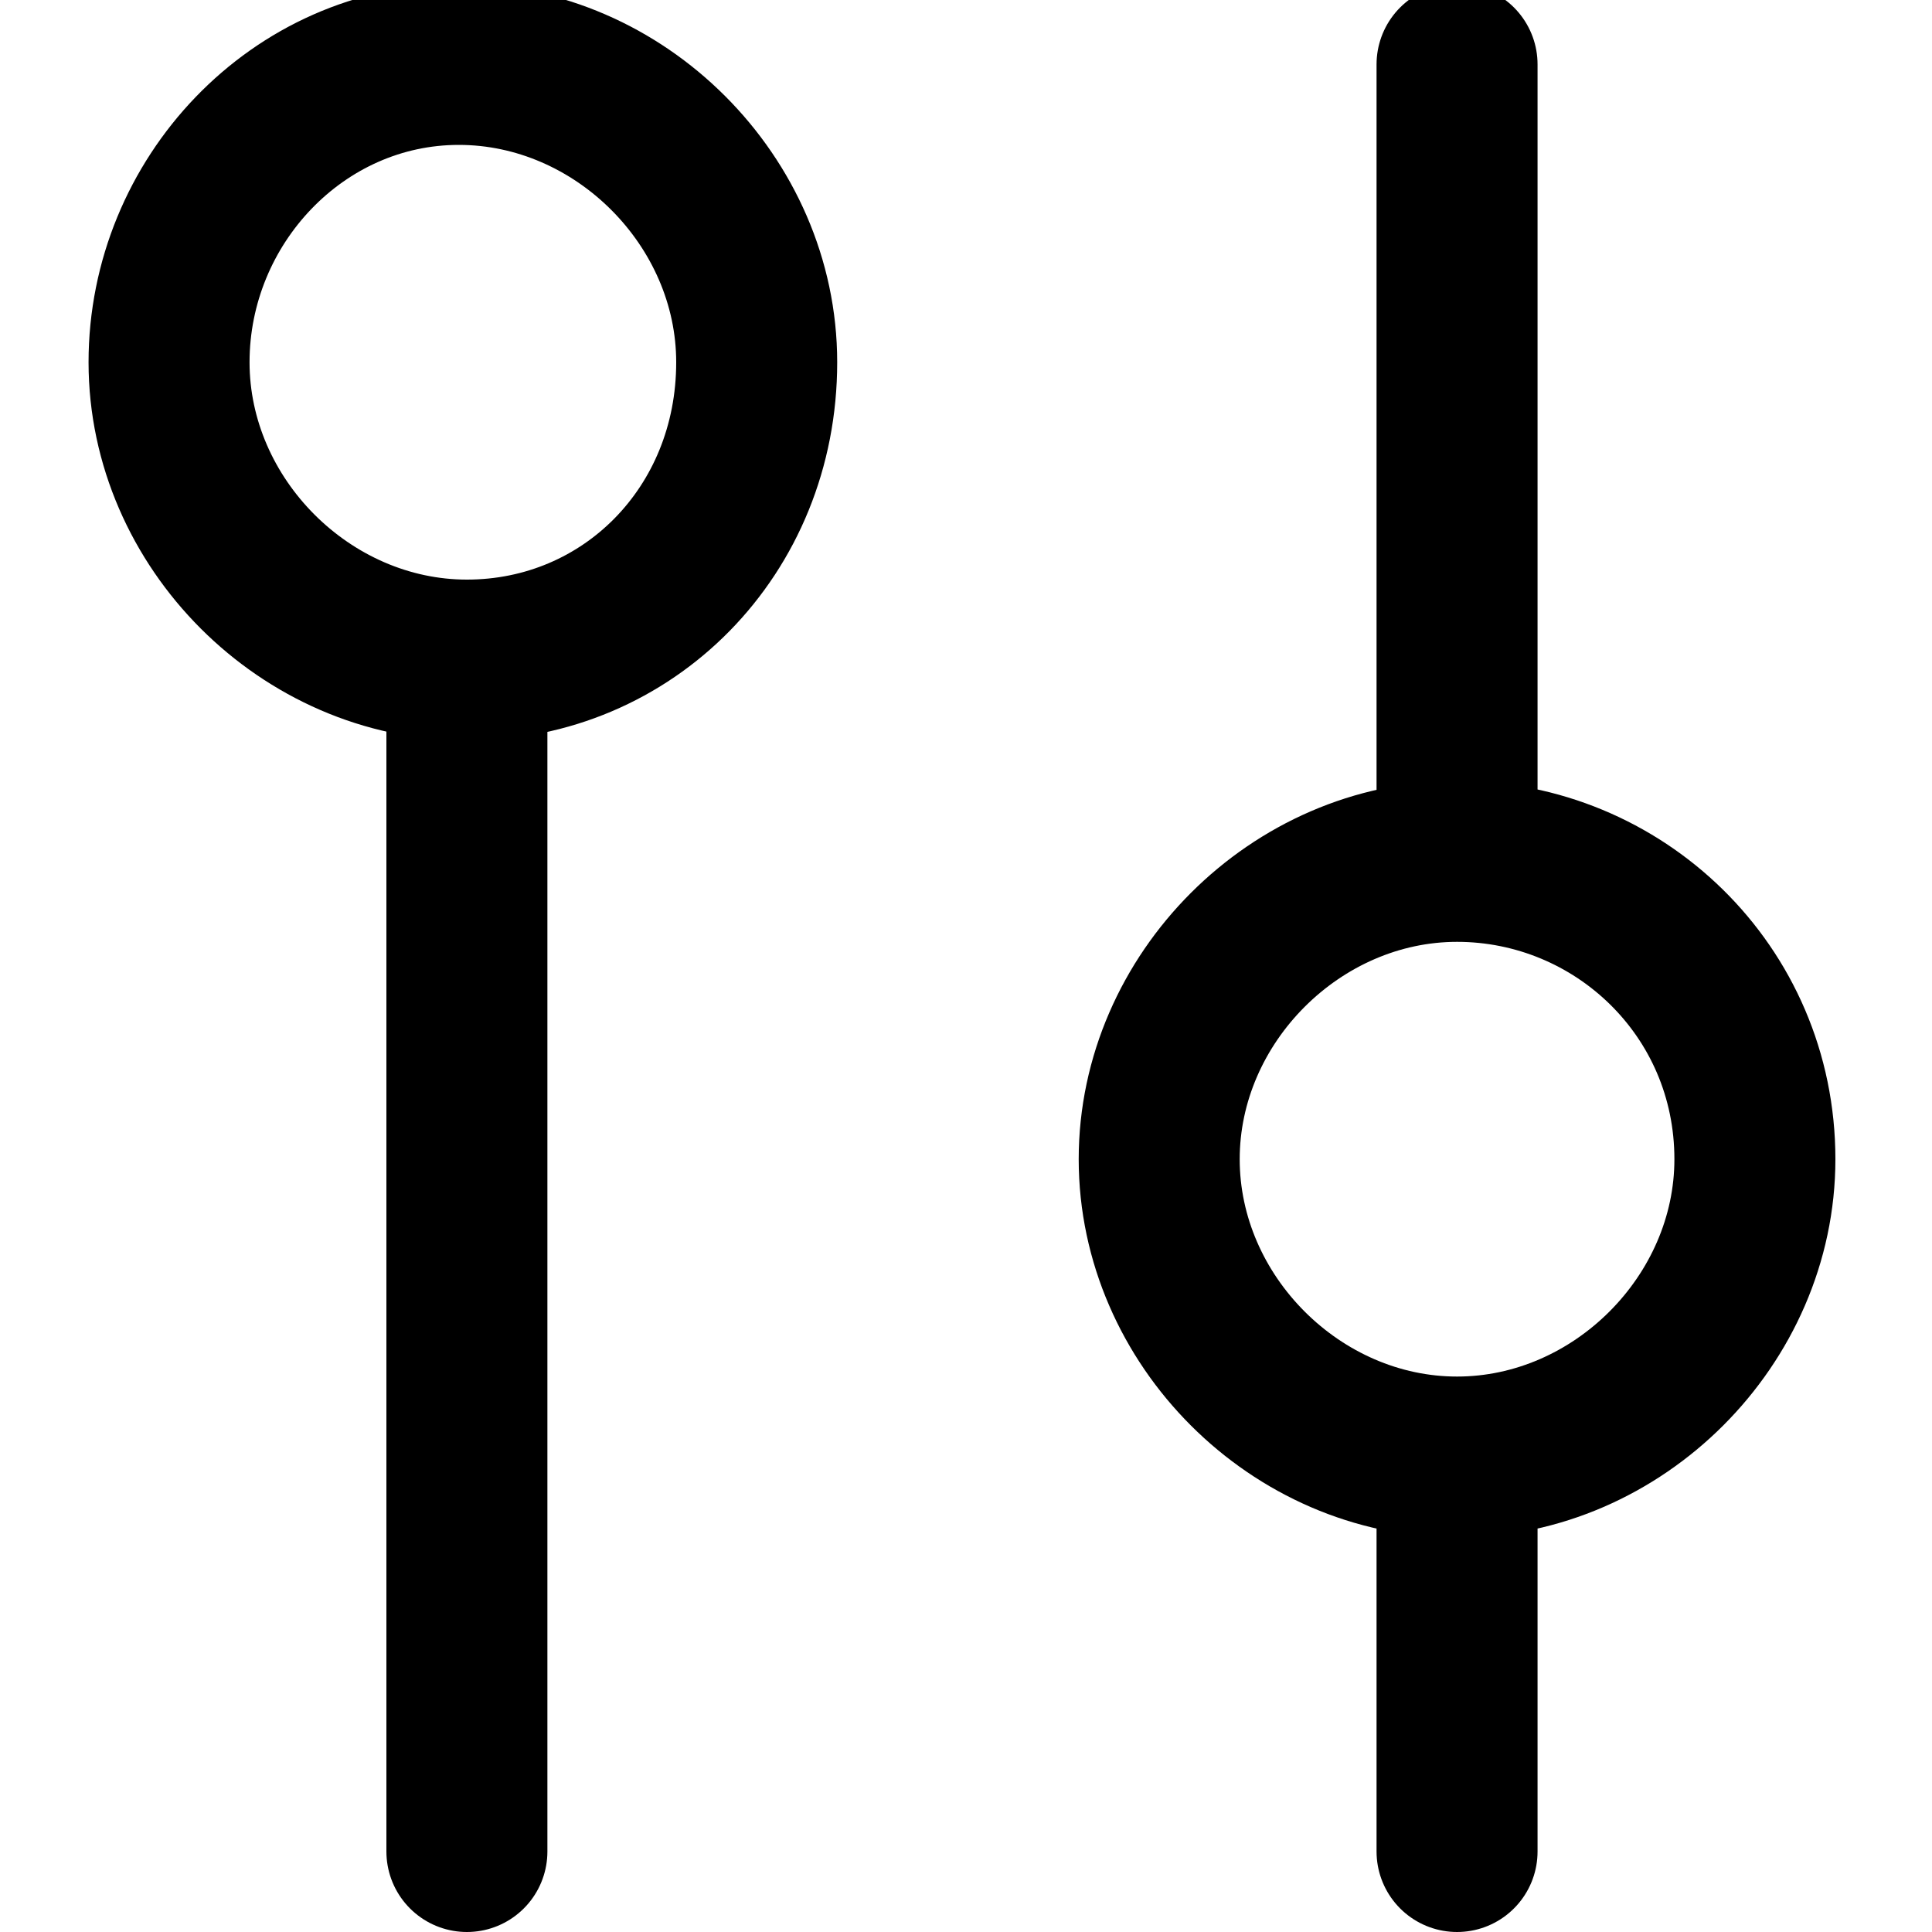
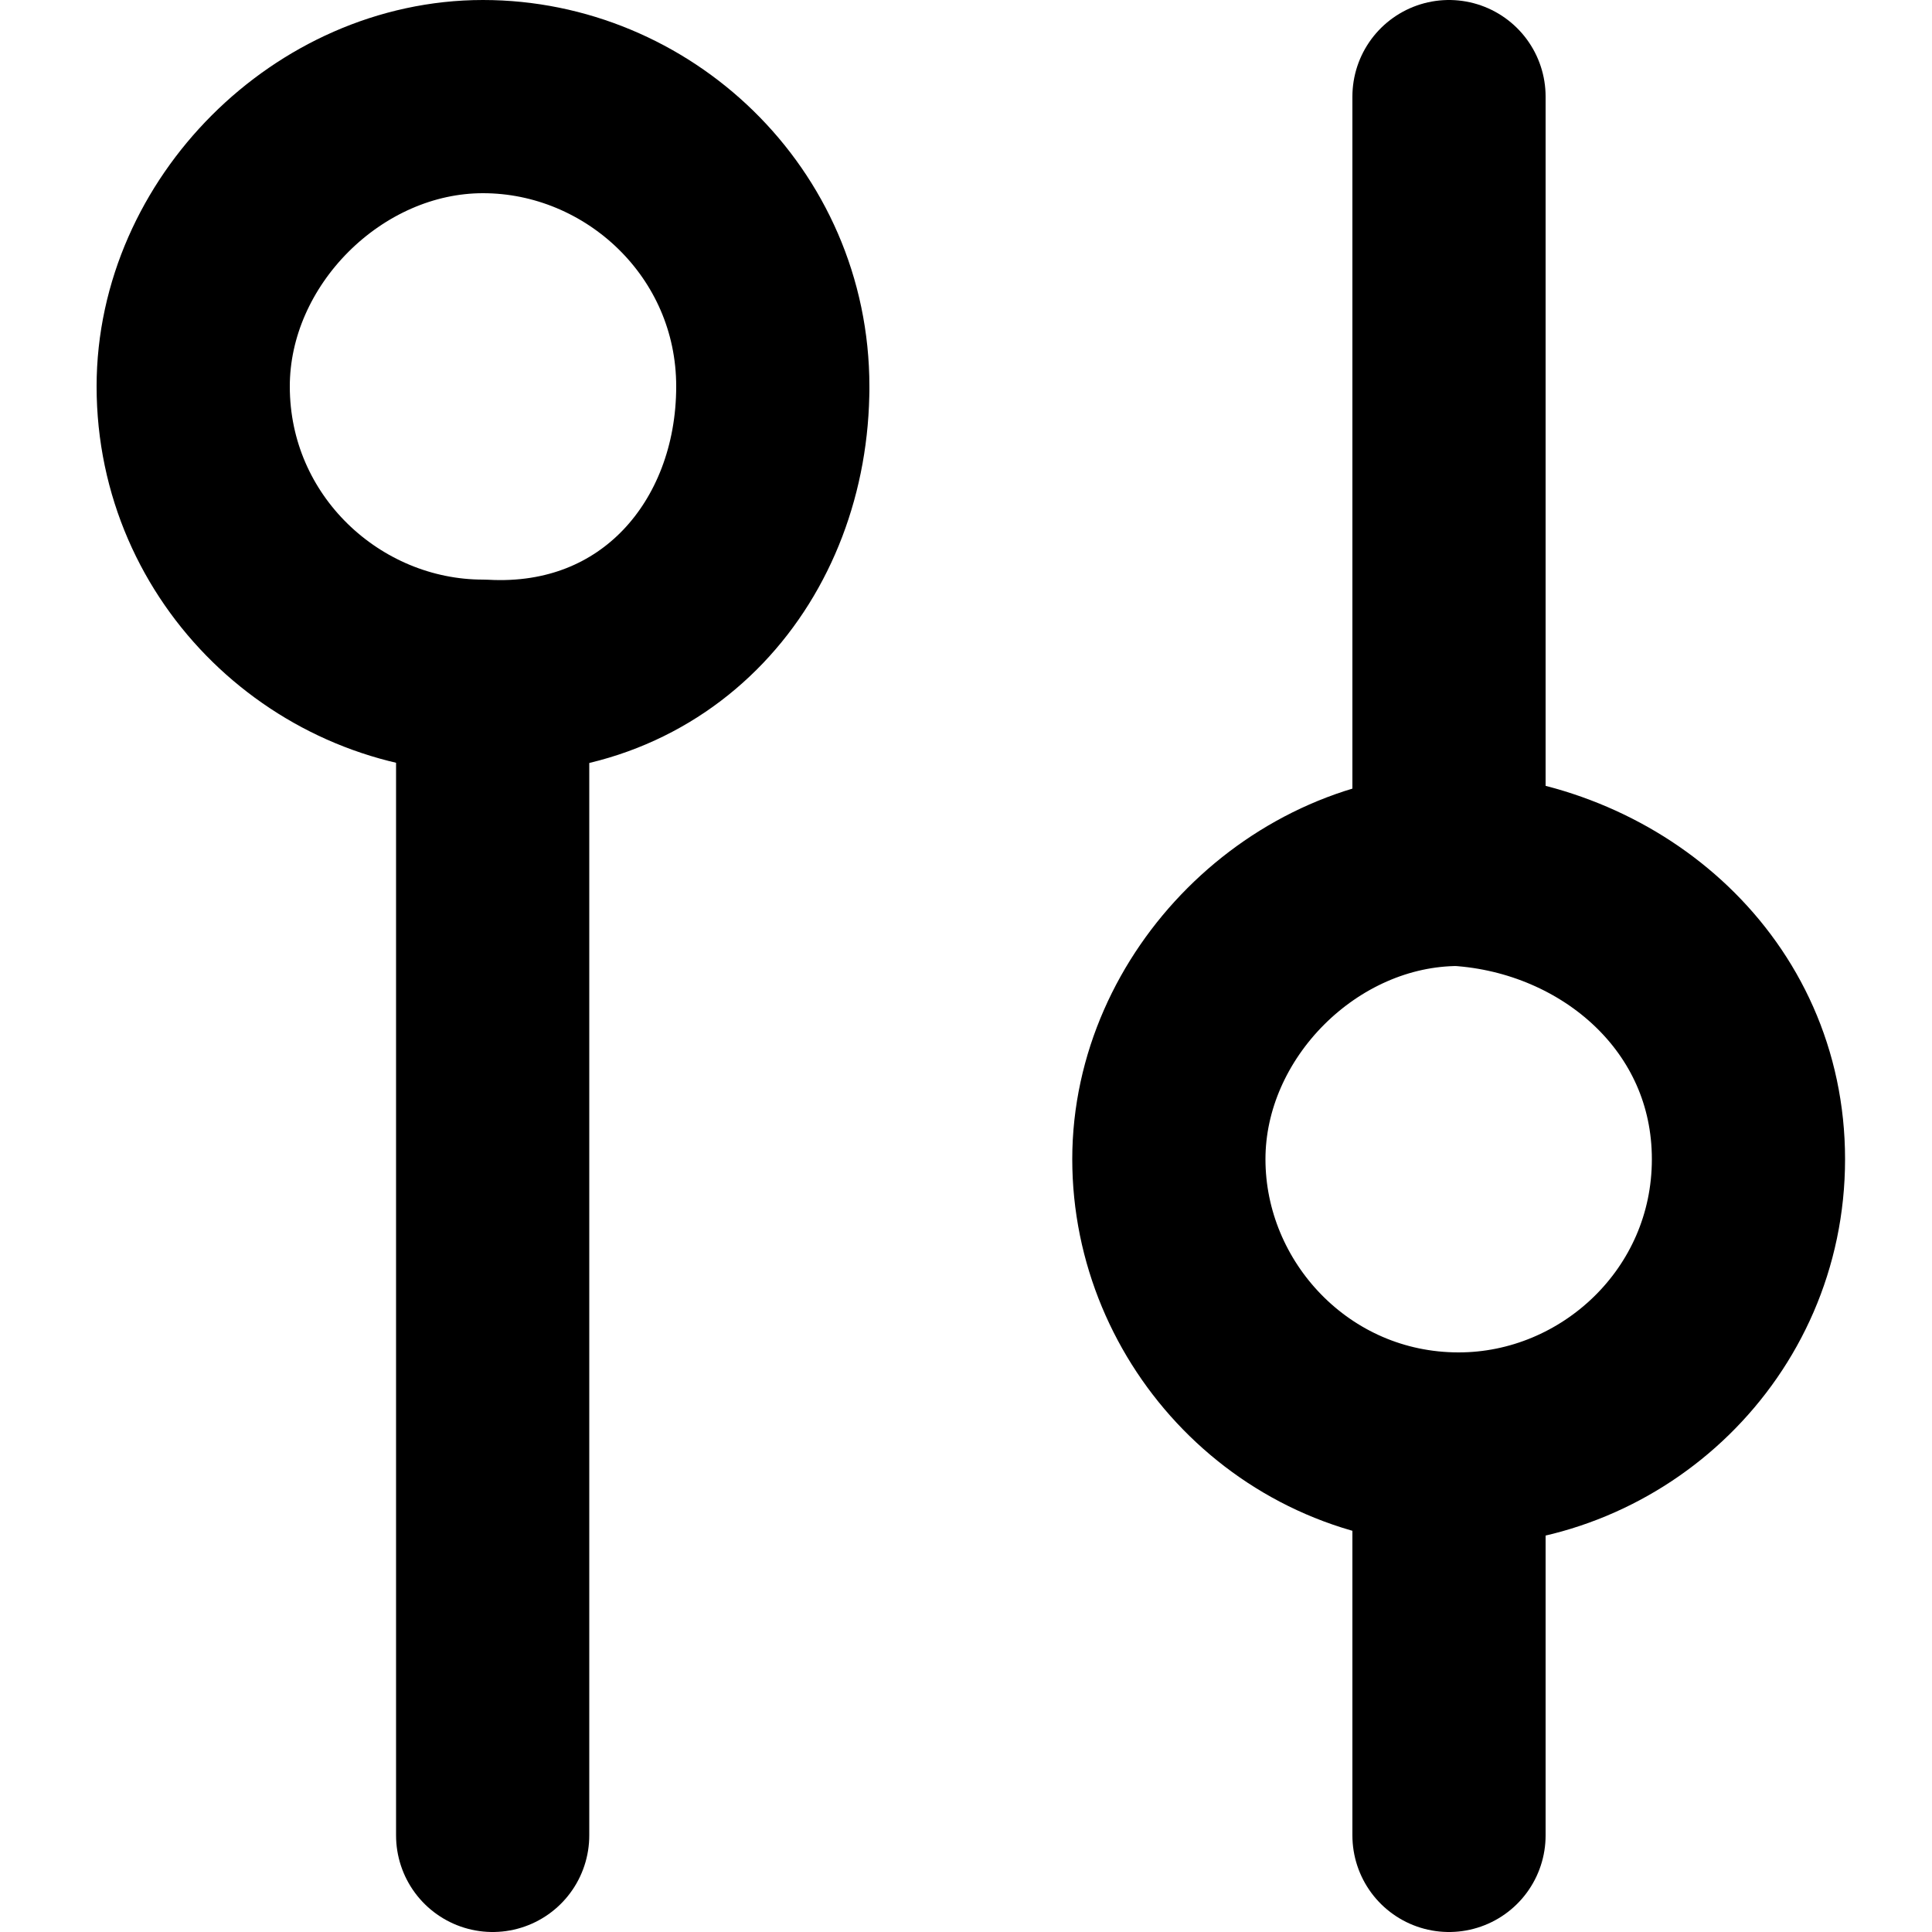
- <svg xmlns="http://www.w3.org/2000/svg" viewBox="0 0 24 24">
-   <path d="M18.1 10.7V.8m0 22.2v-4.9m3.7-3.7c0 2-1.7 3.7-3.7 3.7s-3.7-1.7-3.7-3.7 1.7-3.7 3.7-3.7 3.7 1.6 3.7 3.7zm-16-6.2V23M9.4 4.5c0-2-1.7-3.7-3.7-3.7S2.1 2.5 2.1 4.5s1.7 3.7 3.7 3.7 3.6-1.6 3.6-3.7z" fill="none" stroke="currentColor" stroke-width="2" stroke-linecap="round" stroke-linejoin="round" />
+ <svg xmlns="http://www.w3.org/2000/svg" version="1.1" id="Слой_1" x="0" y="0" viewBox="0 0 20 20" xml:space="preserve">
+   <style>.filter-st0{fill:none;stroke:currentColor;stroke-width:2;stroke-linecap:round;stroke-linejoin:round}</style>
+   <g id="Filter" transform="translate(174.9 104.2)">
+     <g id="Сгруппировать_767">
+       <path id="Линия_125" class="filter-st0" d="M-159.9-95.6v-7.6" />
+       <path id="Линия_126" class="filter-st0" d="M-159.9-85.2v-4" />
+       <path id="Контур_459" class="filter-st0" d="M-156.8-92.2c0 1.7-1.4 3-3 3-1.7 0-3-1.4-3-3s1.4-3 3-3c1.6.1 3 1.3 3 3z" />
+     </g>
+     <g id="Сгруппировать_766">
+       <path id="Линия_127" class="filter-st0" d="M-169.8-97.1v11.9" />
+       <path id="Контур_460" class="filter-st0" d="M-166.9-100.2c0-1.7-1.4-3-3-3s-3 1.4-3 3c0 1.7 1.4 3 3 3 1.8.1 3-1.3 3-3 0 .1 0 0 0 0z" />
+     </g>
+   </g>
</svg>
